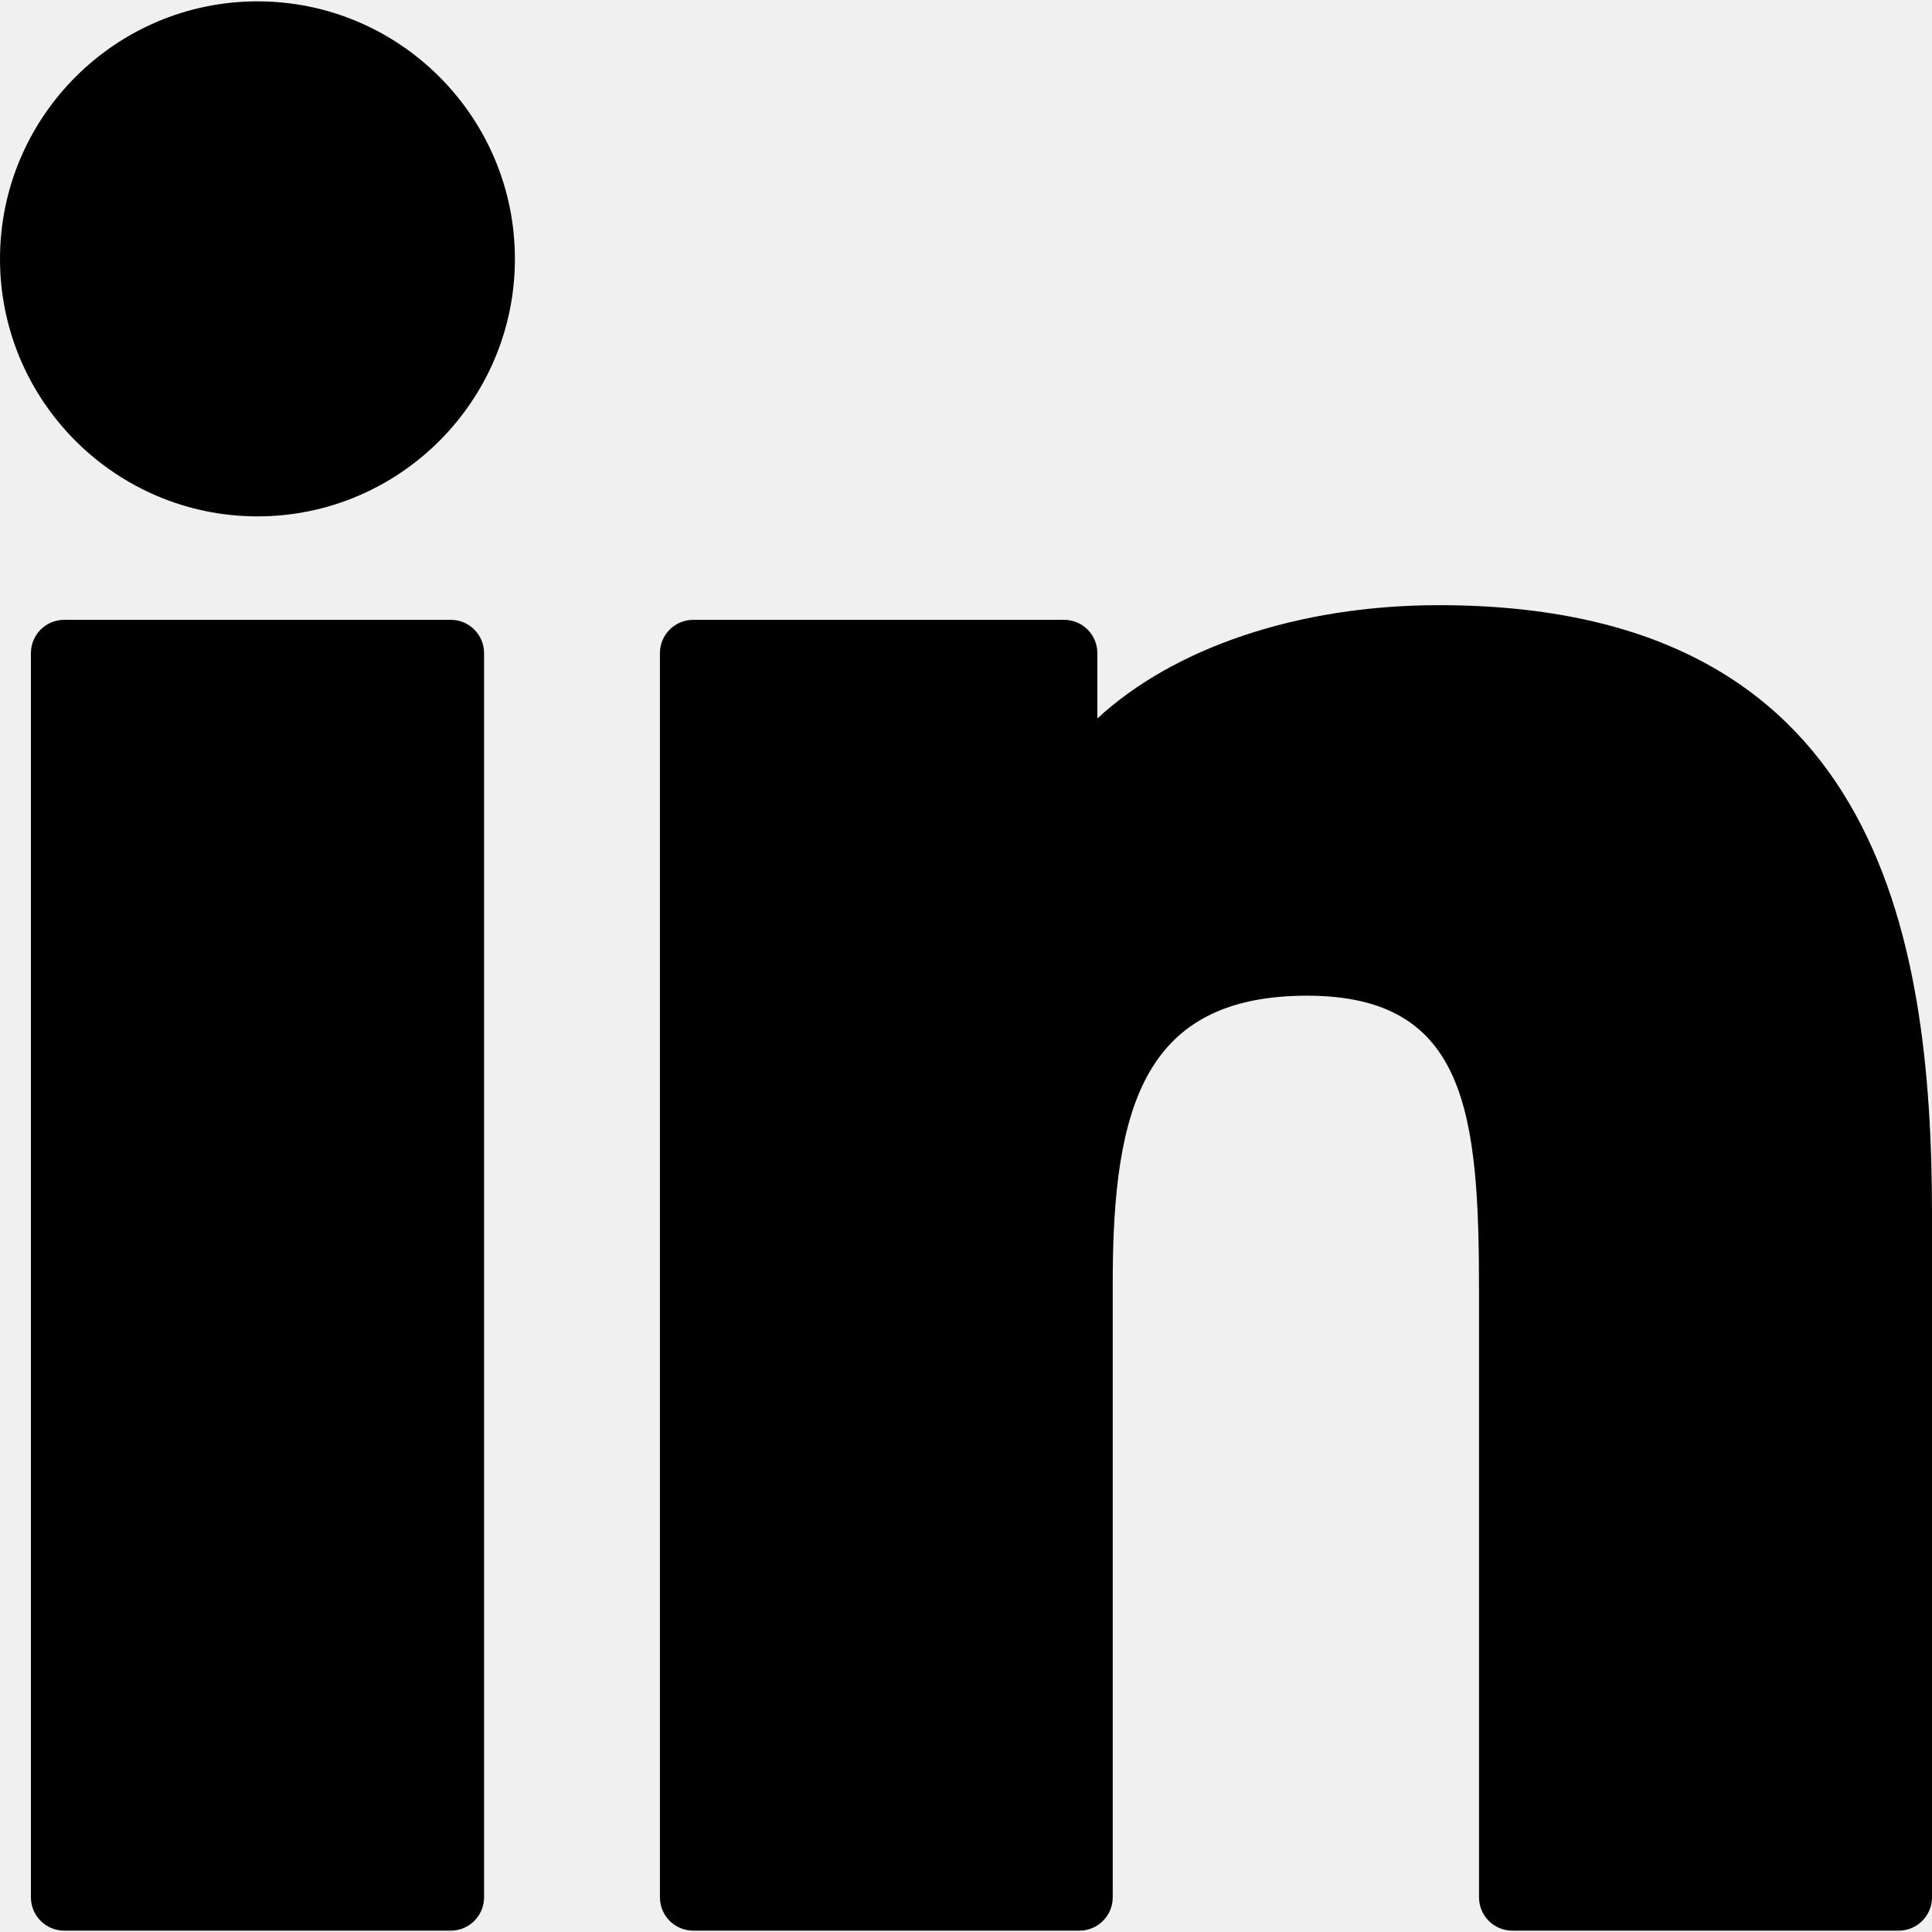
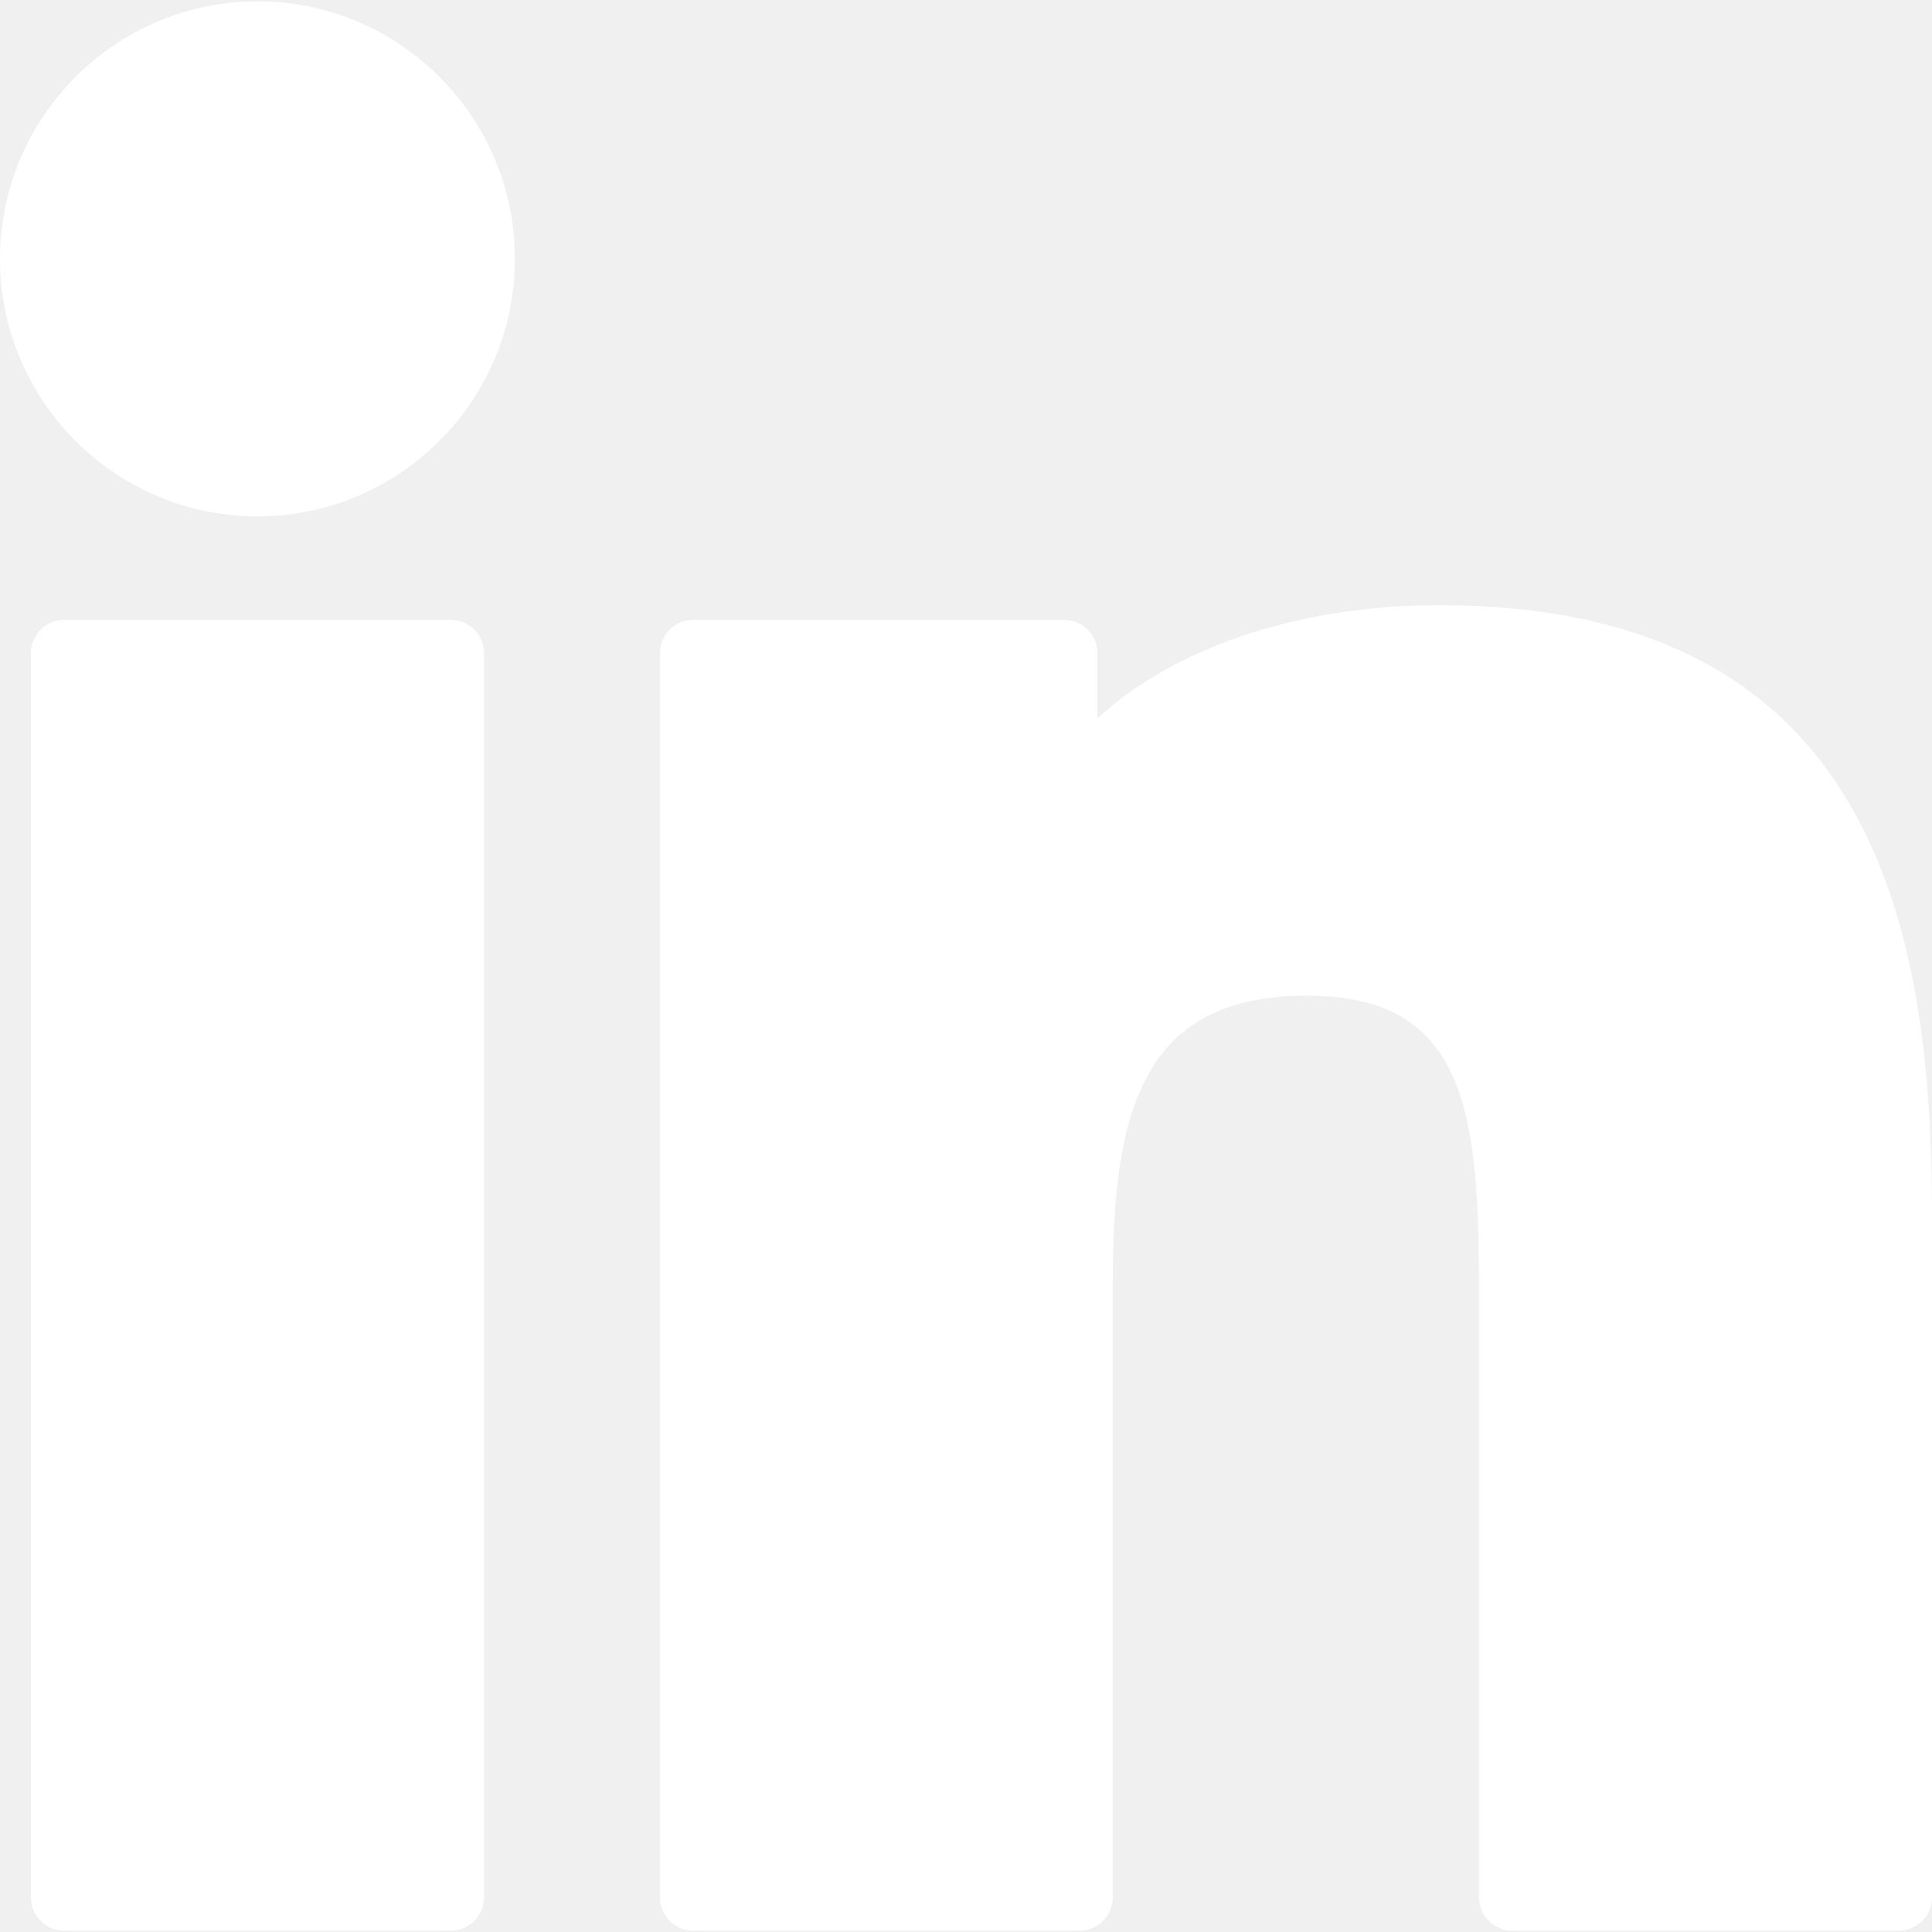
<svg xmlns="http://www.w3.org/2000/svg" version="1.1" id="Capa_1" x="0px" y="0px" viewBox="0 0 260.366 260.366" style="enable-background:new 0 0 260.366 260.366;" xml:space="preserve">
  <g>
-     <path d="M34.703,0.183C15.582,0.183,0.014,15.748,0,34.884C0,54.02,15.568,69.588,34.703,69.588   c19.128,0,34.688-15.568,34.688-34.704C69.391,15.75,53.83,0.183,34.703,0.183z" />
-     <path d="M60.748,83.531H8.654c-2.478,0-4.488,2.009-4.488,4.489v167.675c0,2.479,2.01,4.488,4.488,4.488h52.093   c2.479,0,4.489-2.01,4.489-4.488V88.02C65.237,85.539,63.227,83.531,60.748,83.531z" />
-     <path d="M193.924,81.557c-19.064,0-35.817,5.805-46.04,15.271V88.02c0-2.48-2.01-4.489-4.489-4.489H93.424   c-2.479,0-4.489,2.009-4.489,4.489v167.675c0,2.479,2.01,4.488,4.489,4.488h52.044c2.479,0,4.489-2.01,4.489-4.488v-82.957   c0-23.802,4.378-38.555,26.227-38.555c21.526,0.026,23.137,15.846,23.137,39.977v81.535c0,2.479,2.01,4.488,4.49,4.488h52.068   c2.478,0,4.488-2.01,4.488-4.488v-91.977C260.366,125.465,252.814,81.557,193.924,81.557z" />
+     <path d="M34.703,0.183C15.582,0.183,0.014,15.748,0,34.884C0,54.02,15.568,69.588,34.703,69.588   c19.128,0,34.688-15.568,34.688-34.704C69.391,15.75,53.83,0.183,34.703,0.183z" fill="#ffffff" />
+     <path d="M60.748,83.531H8.654c-2.478,0-4.488,2.009-4.488,4.489v167.675c0,2.479,2.01,4.488,4.488,4.488h52.093   c2.479,0,4.489-2.01,4.489-4.488V88.02C65.237,85.539,63.227,83.531,60.748,83.531z" fill="#ffffff" />
+     <path d="M193.924,81.557c-19.064,0-35.817,5.805-46.04,15.271V88.02c0-2.48-2.01-4.489-4.489-4.489H93.424   c-2.479,0-4.489,2.009-4.489,4.489v167.675c0,2.479,2.01,4.488,4.489,4.488h52.044c2.479,0,4.489-2.01,4.489-4.488v-82.957   c0-23.802,4.378-38.555,26.227-38.555c21.526,0.026,23.137,15.846,23.137,39.977v81.535c0,2.479,2.01,4.488,4.49,4.488h52.068   c2.478,0,4.488-2.01,4.488-4.488v-91.977C260.366,125.465,252.814,81.557,193.924,81.557z" fill="#ffffff" />
  </g>
  <g>
</g>
  <g>
</g>
  <g>
</g>
  <g>
</g>
  <g>
</g>
  <g>
</g>
  <g>
</g>
  <g>
</g>
  <g>
</g>
  <g>
</g>
  <g>
</g>
  <g>
</g>
  <g>
</g>
  <g>
</g>
  <g>
</g>
</svg>
